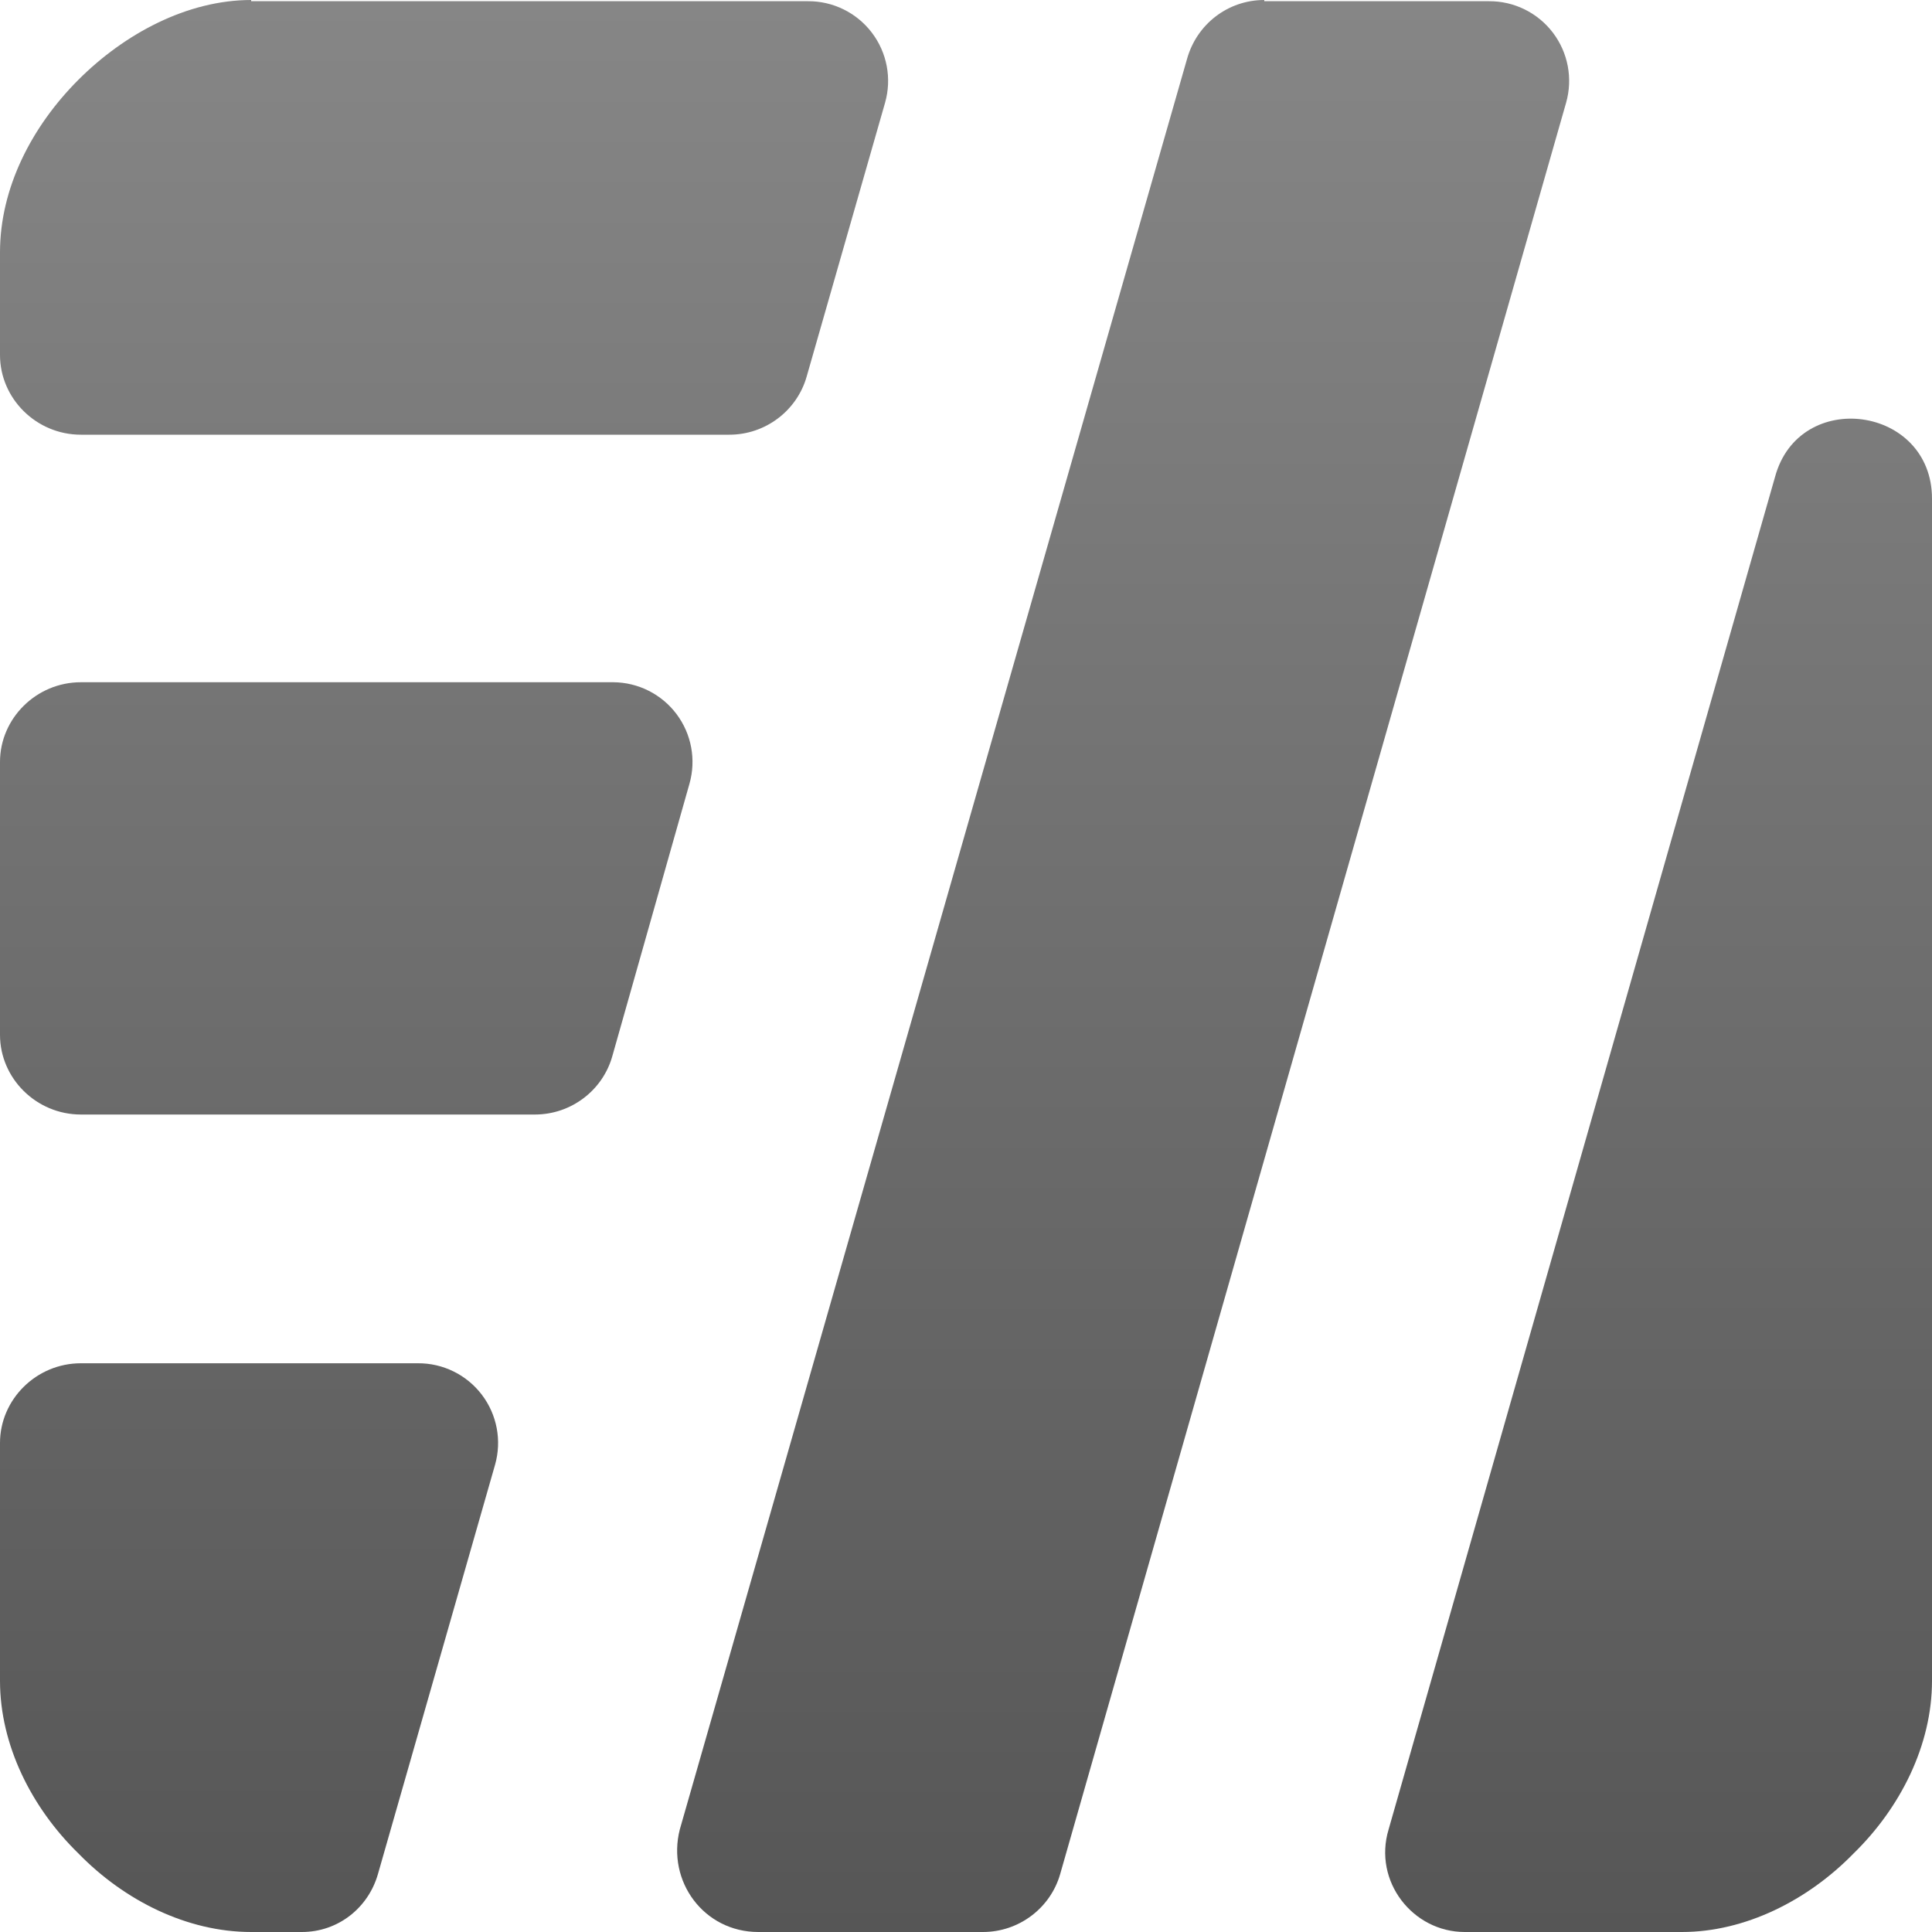
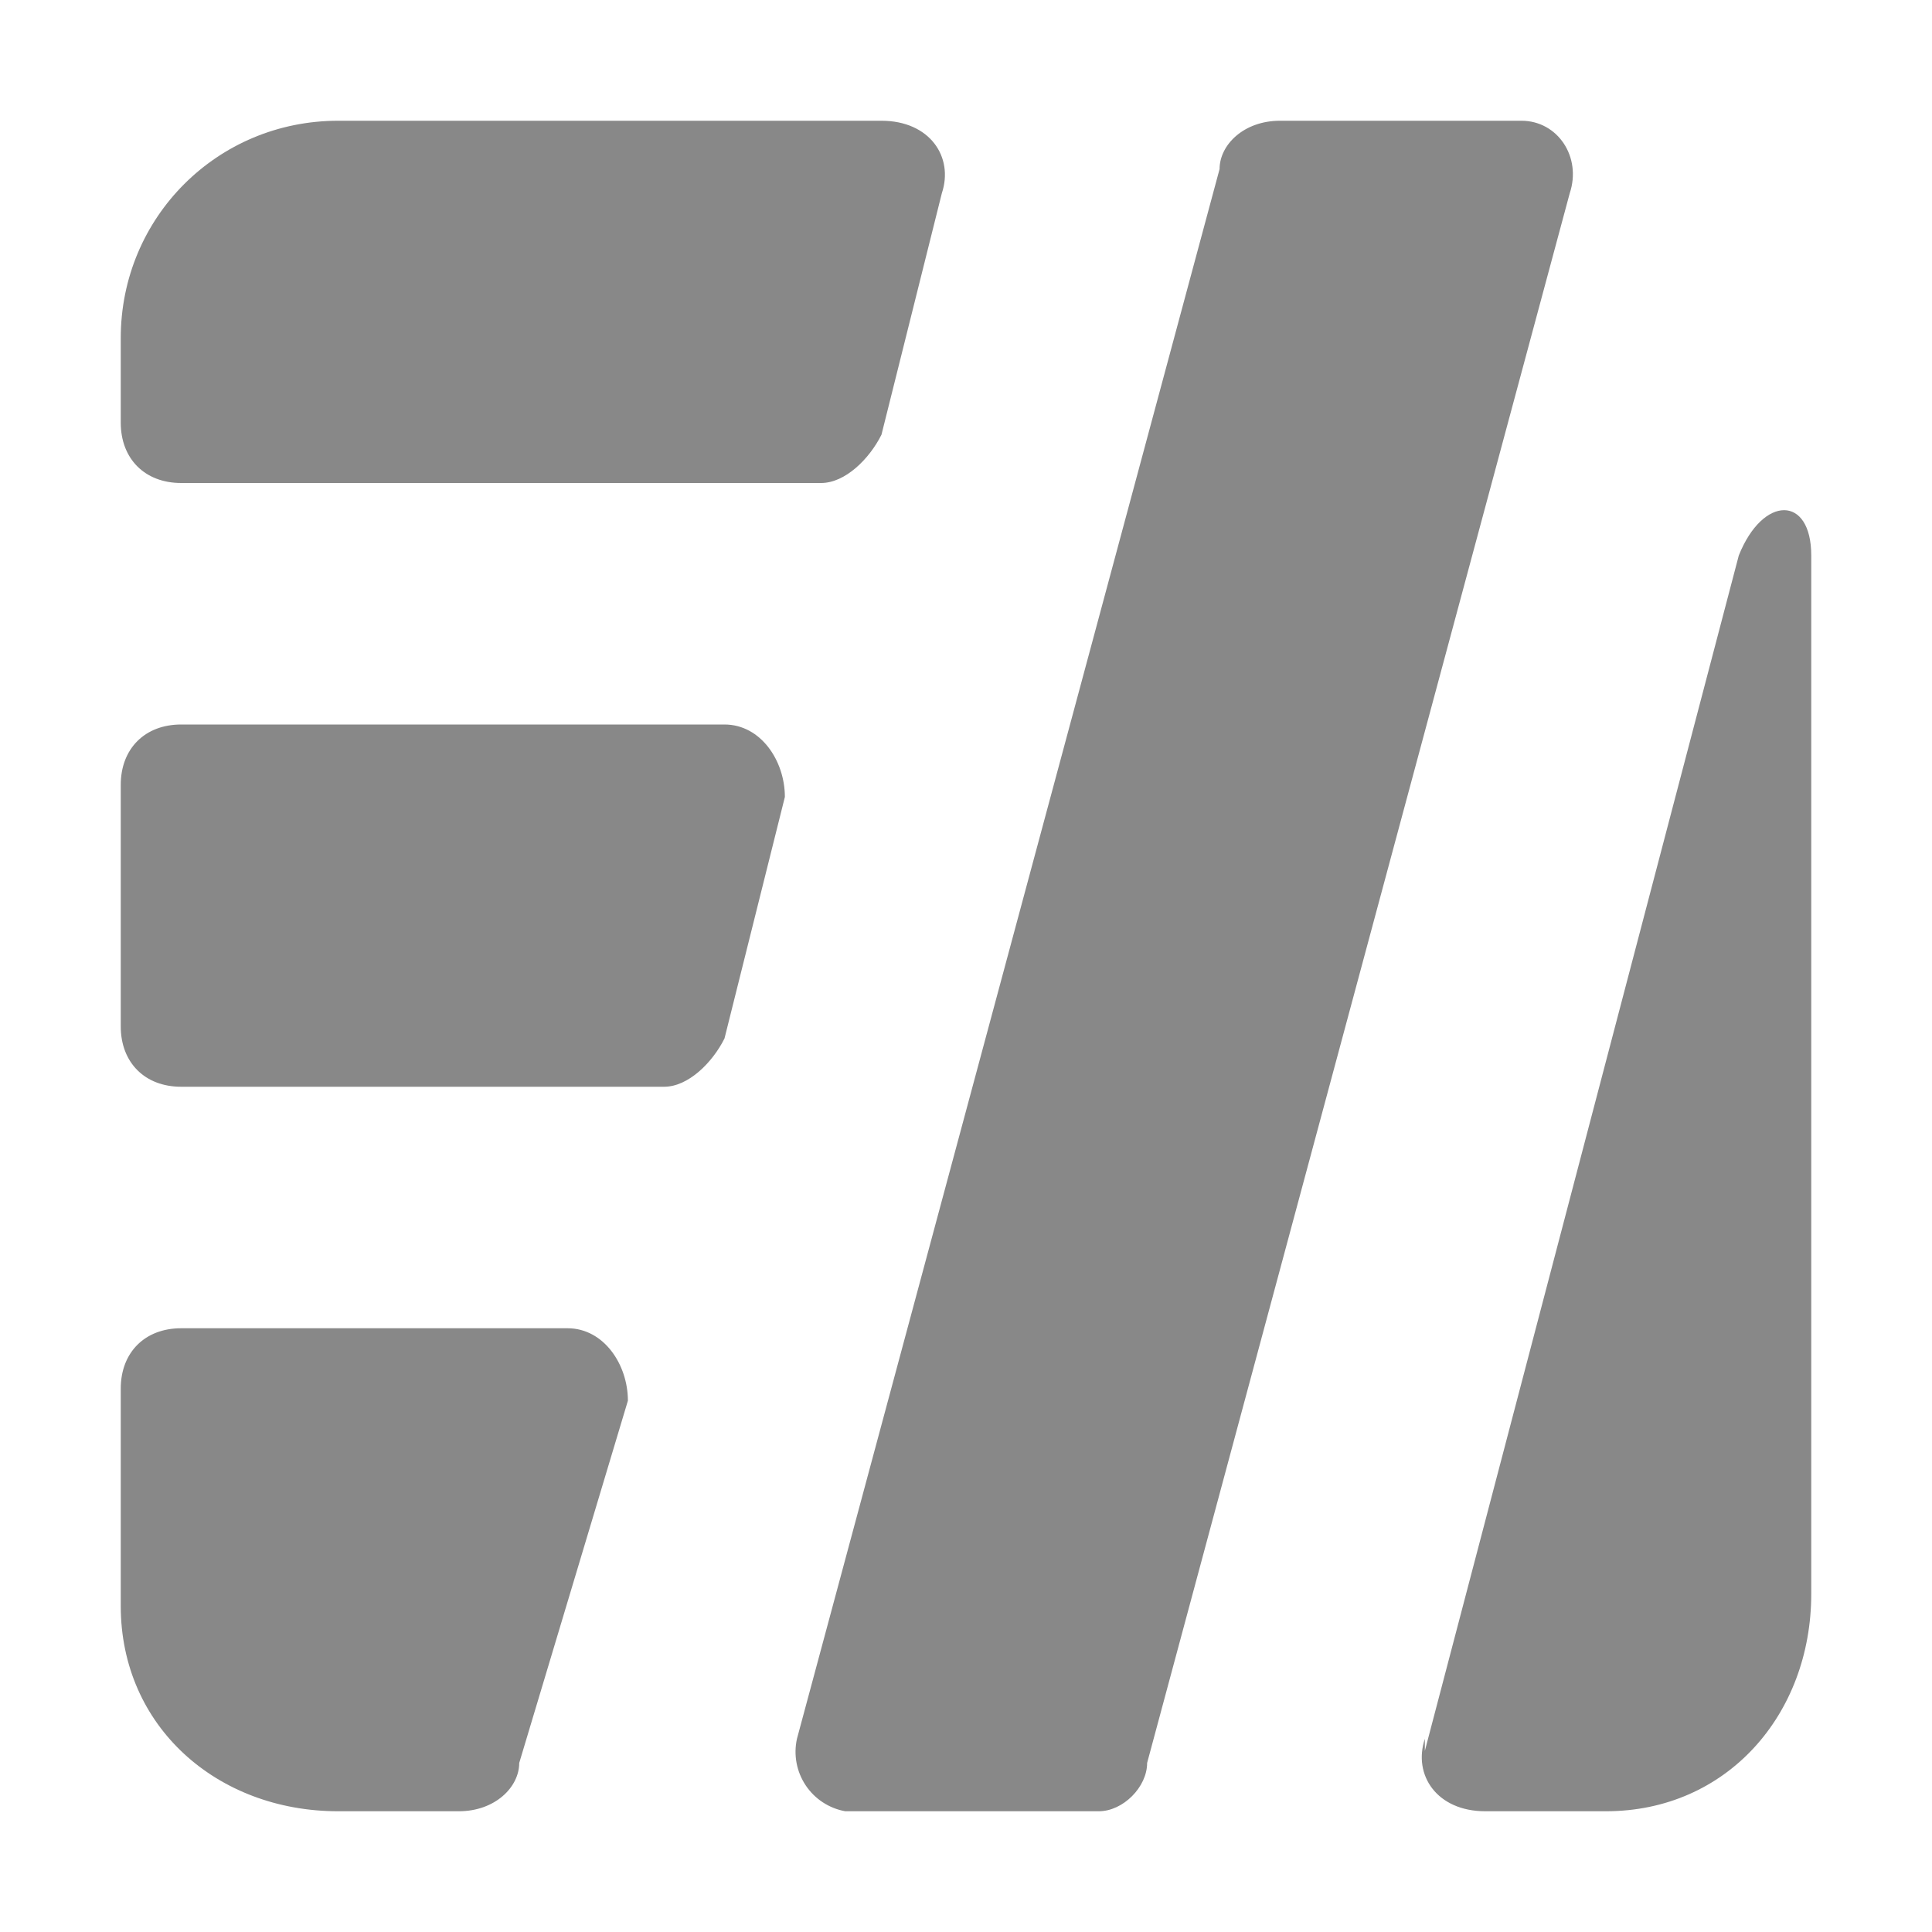
- <svg xmlns="http://www.w3.org/2000/svg" viewBox="0 0 16 16" fill="none">
-   <path d="M2.08 0C1.55 0 1.03.28.65.66c-.39.39-.65.9-.65 1.43v.85c0 .36.3.66.67.66h5.37c.3 0 .56-.2.64-.48L7.33.85a.66.66 0 00-.64-.84H2.08z" fill="url(#paint0_linear)" />
-   <path d="M10.47 0c-.3 0-.56.2-.64.49l-4.2 14.66c-.11.43.2.85.65.85h1.86c.3 0 .56-.2.64-.48L12.97.85a.66.66 0 00-.64-.84h-1.86z" fill="url(#paint1_linear)" />
-   <path d="M16 4.13c0-.77-1.1-.92-1.3-.18l-3.2 11.2c-.13.43.2.85.63.85h1.8c.52 0 1.04-.26 1.42-.65.39-.38.65-.9.65-1.43V4.13z" fill="url(#paint2_linear)" />
-   <path d="M.67 5.65c-.37 0-.67.3-.67.66v2.26c0 .36.3.66.67.66h3.76c.3 0 .56-.2.64-.48l.64-2.26a.66.66 0 00-.63-.84H.67z" fill="url(#paint3_linear)" />
-   <path d="M.67 11.29c-.37 0-.67.3-.67.66v1.97c0 .53.26 1.05.65 1.43.38.39.9.65 1.43.65h.42c.3 0 .55-.2.63-.48l.97-3.39a.66.66 0 00-.64-.84H.66z" fill="url(#paint4_linear)" />
-   <defs>
-     <linearGradient id="paint0_linear" x1="8" y1=".01" x2="8" y2="16" gradientUnits="userSpaceOnUse">
-       <stop stop-color="#868686" />
-       <stop offset="1" stop-color="#565656" />
-     </linearGradient>
-     <linearGradient id="paint1_linear" x1="8" y1=".01" x2="8" y2="16" gradientUnits="userSpaceOnUse">
-       <stop stop-color="#868686" />
-       <stop offset="1" stop-color="#565656" />
-     </linearGradient>
-     <linearGradient id="paint2_linear" x1="8" y1=".01" x2="8" y2="16" gradientUnits="userSpaceOnUse">
-       <stop stop-color="#868686" />
-       <stop offset="1" stop-color="#565656" />
-     </linearGradient>
-     <linearGradient id="paint3_linear" x1="8" y1=".01" x2="8" y2="16" gradientUnits="userSpaceOnUse">
-       <stop stop-color="#868686" />
-       <stop offset="1" stop-color="#565656" />
-     </linearGradient>
-     <linearGradient id="paint4_linear" x1="8" y1=".01" x2="8" y2="16" gradientUnits="userSpaceOnUse">
-       <stop stop-color="#868686" />
-       <stop offset="1" stop-color="#565656" />
-     </linearGradient>
-   </defs>
+ <svg xmlns="http://www.w3.org/2000/svg" fill="none" viewBox="0 0 16 16">
+   <path d="M7.8 1.6c.1-.3-.1-.6-.5-.6H2.8C1.8 1 1 1.8 1 2.8v.7c0 .3.2.5.5.5h5.3c.2 0 .4-.2.5-.4l.5-2ZM1.5 6c-.3 0-.5.2-.5.5v2c0 .3.2.5.5.5h4c.2 0 .4-.2.5-.4l.5-2c0-.3-.2-.6-.5-.6H1.5Zm0 5c-.3 0-.5.2-.5.5v1.8c0 1 .8 1.7 1.8 1.7h1c.3 0 .5-.2.5-.4l.9-3c0-.3-.2-.6-.5-.6H1.5ZM7 15a.5.5 0 0 1-.4-.6l3.5-13c0-.2.2-.4.5-.4h2c.3 0 .5.3.4.6l-3.5 13c0 .2-.2.4-.4.4H7Zm4.8-.6c-.1.3.1.6.5.6h1c1 0 1.7-.8 1.7-1.8V4.6c0-.5-.4-.5-.6 0l-2.6 9.9Z" fill="#888" />
</svg>
